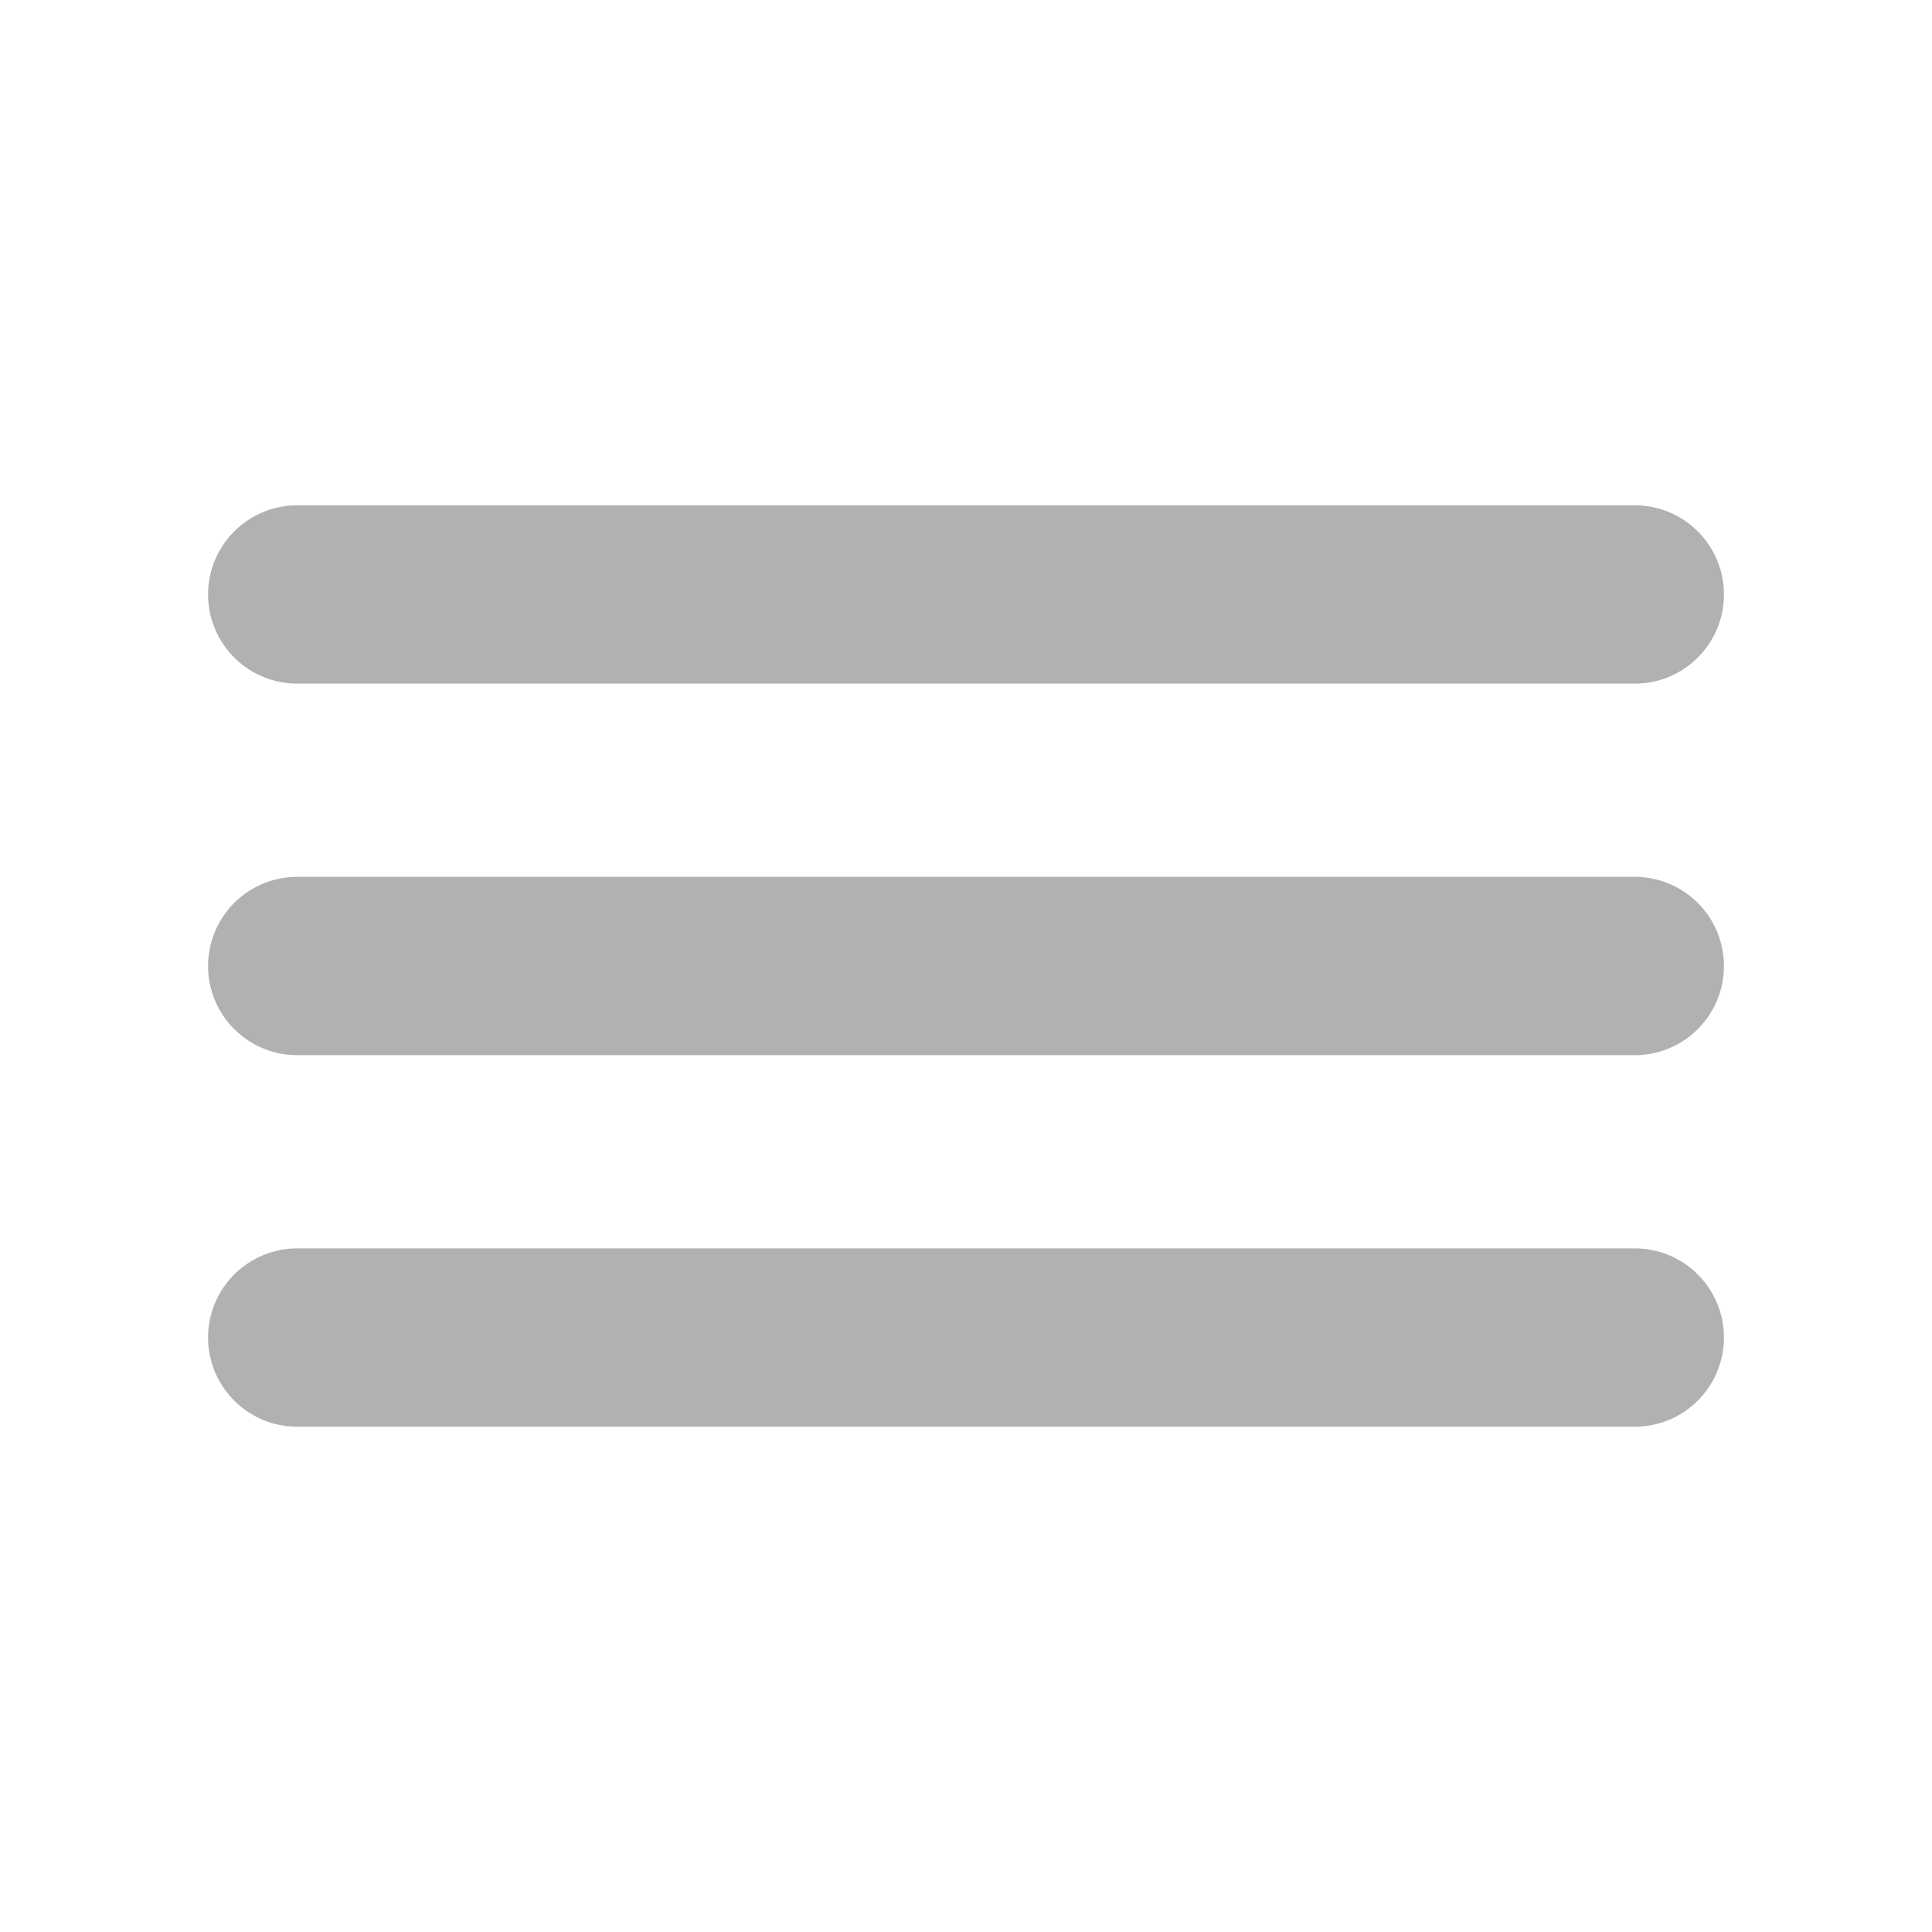
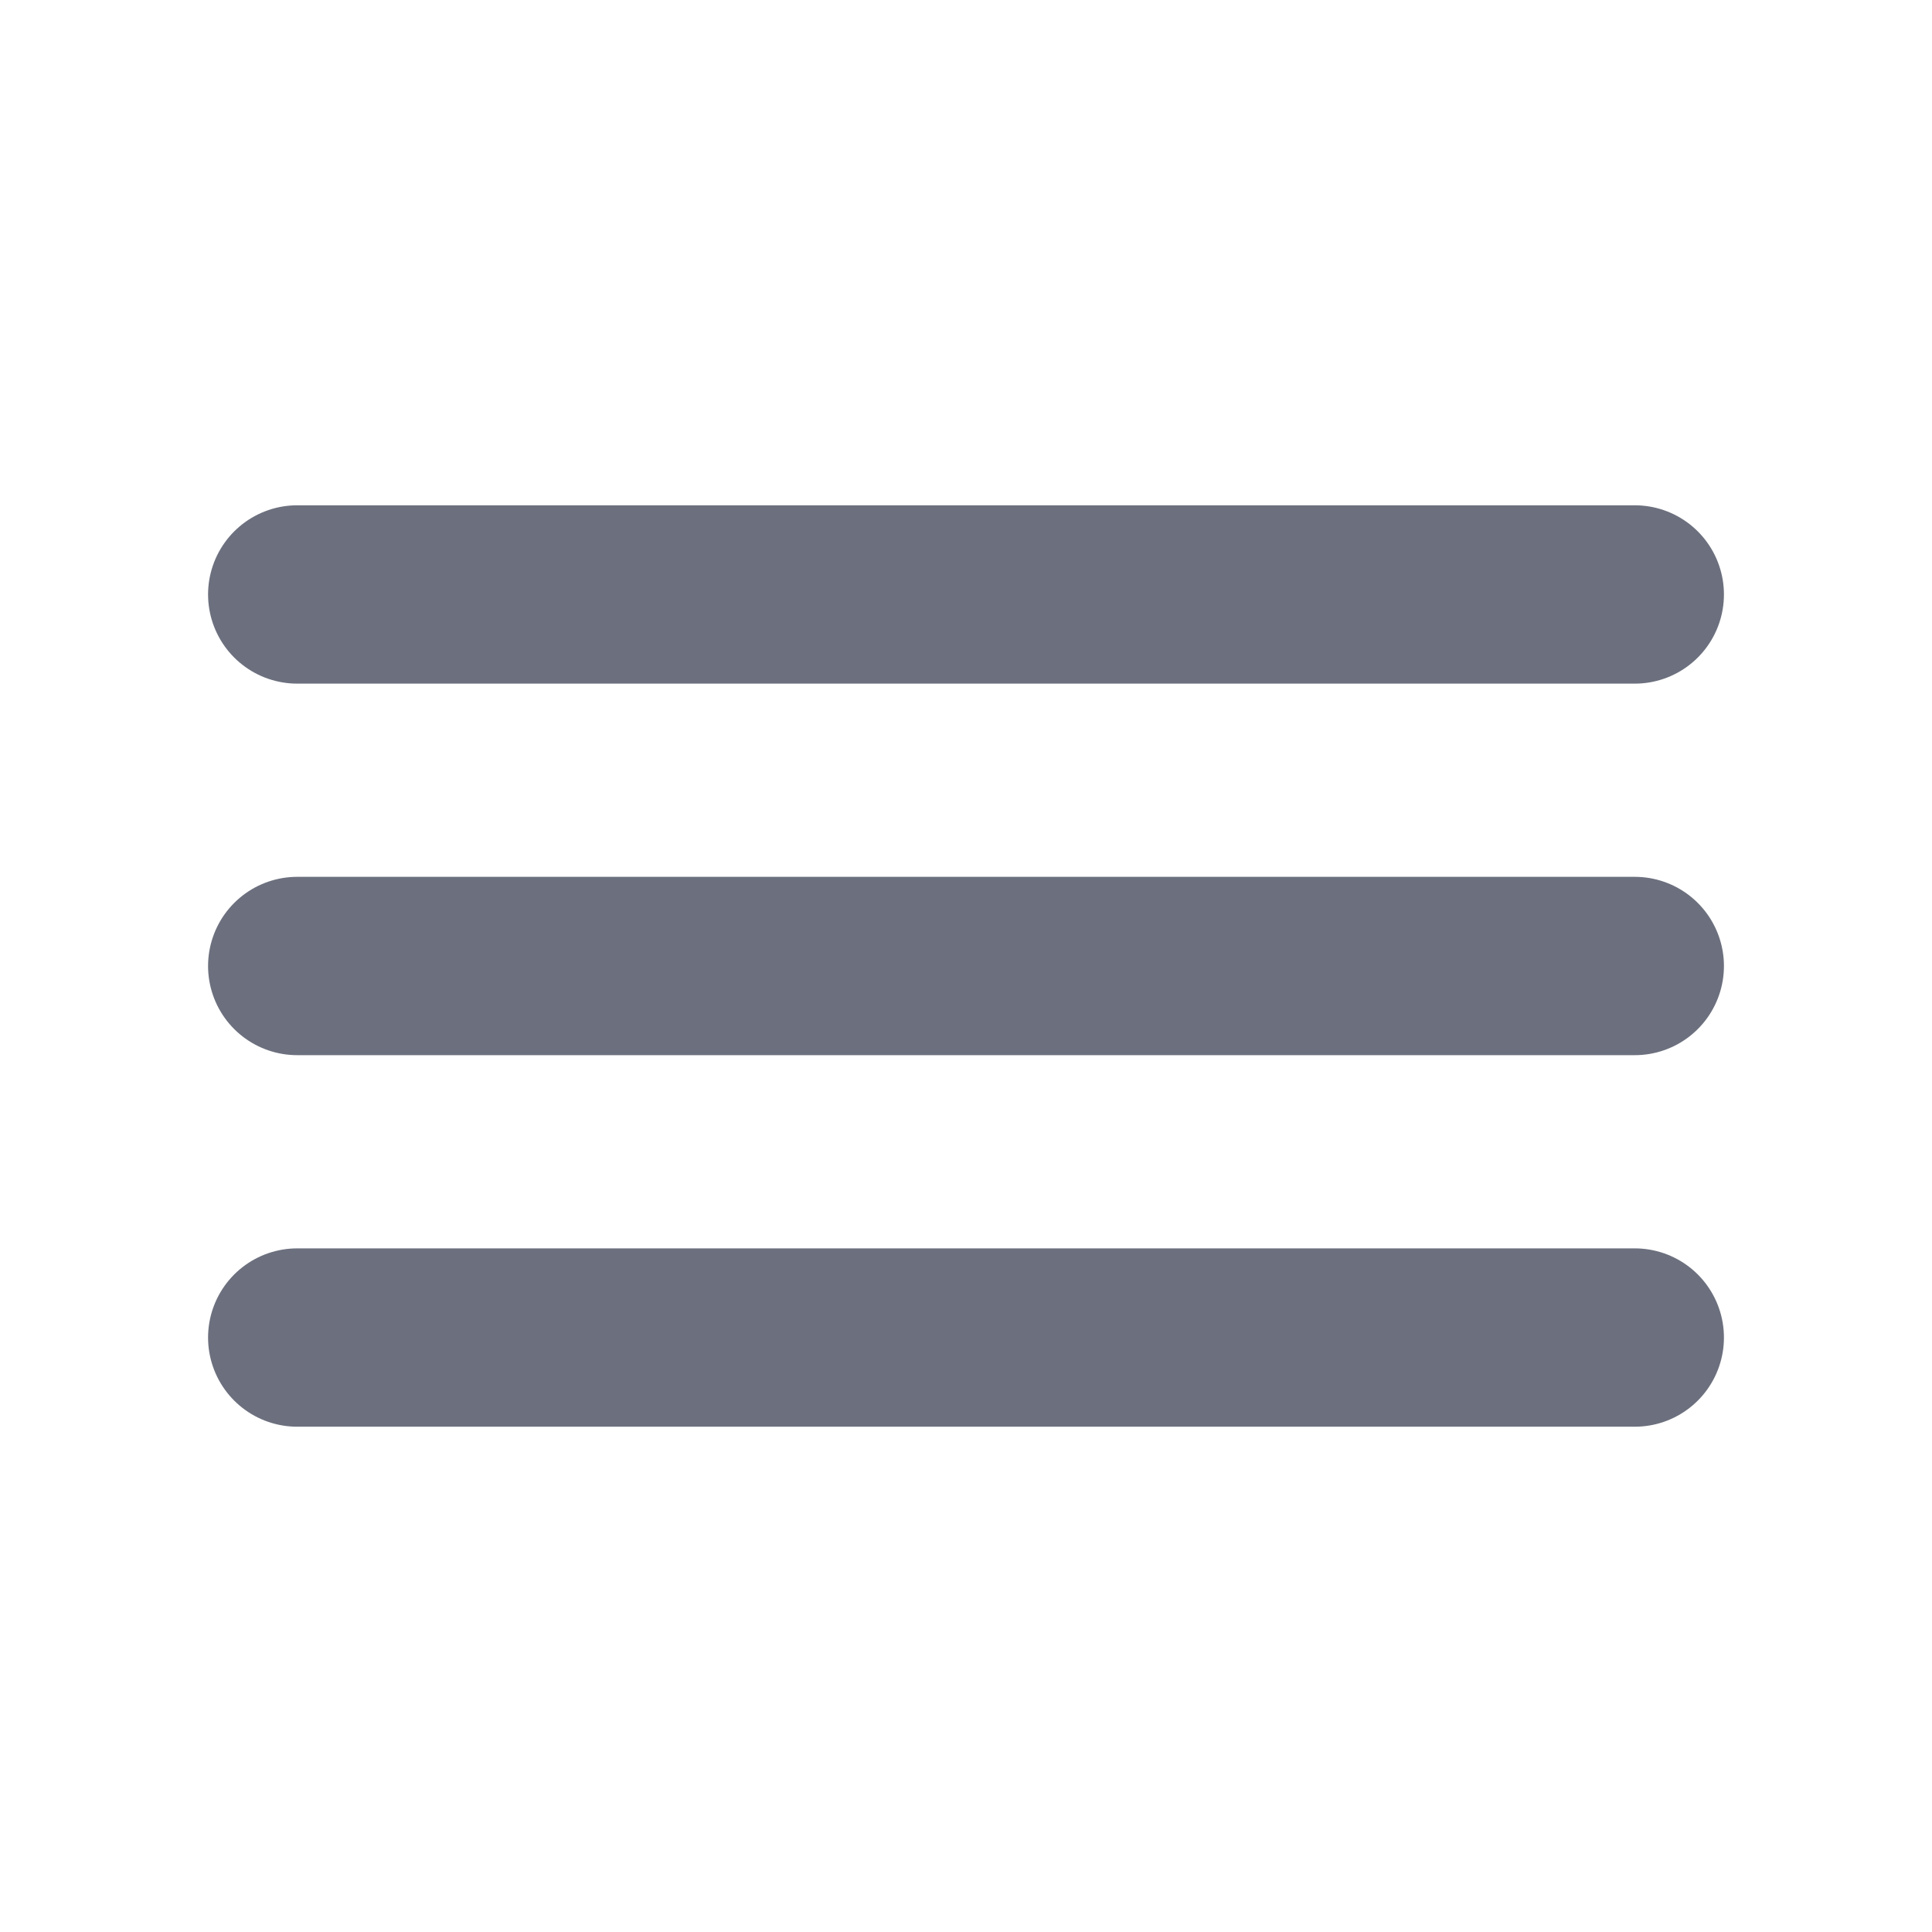
<svg xmlns="http://www.w3.org/2000/svg" width="13" height="13" viewBox="0 0 13 13" fill="none">
-   <path d="M2 4 L11 4" stroke="#AFB1B3" stroke-width="1.2" stroke-linecap="round" />
-   <path d="M2 6.5 L11 6.5" stroke="#AFB1B3" stroke-width="1.2" stroke-linecap="round" />
-   <path d="M2 9 L11 9" stroke="#AFB1B3" stroke-width="1.2" stroke-linecap="round" />
+   <path d="M2 4 L11 4" stroke="#6C707E" stroke-width="1.2" stroke-linecap="round" />
+   <path d="M2 6.5 L11 6.5" stroke="#6C707E" stroke-width="1.2" stroke-linecap="round" />
+   <path d="M2 9 L11 9" stroke="#6C707E" stroke-width="1.2" stroke-linecap="round" />
</svg>
